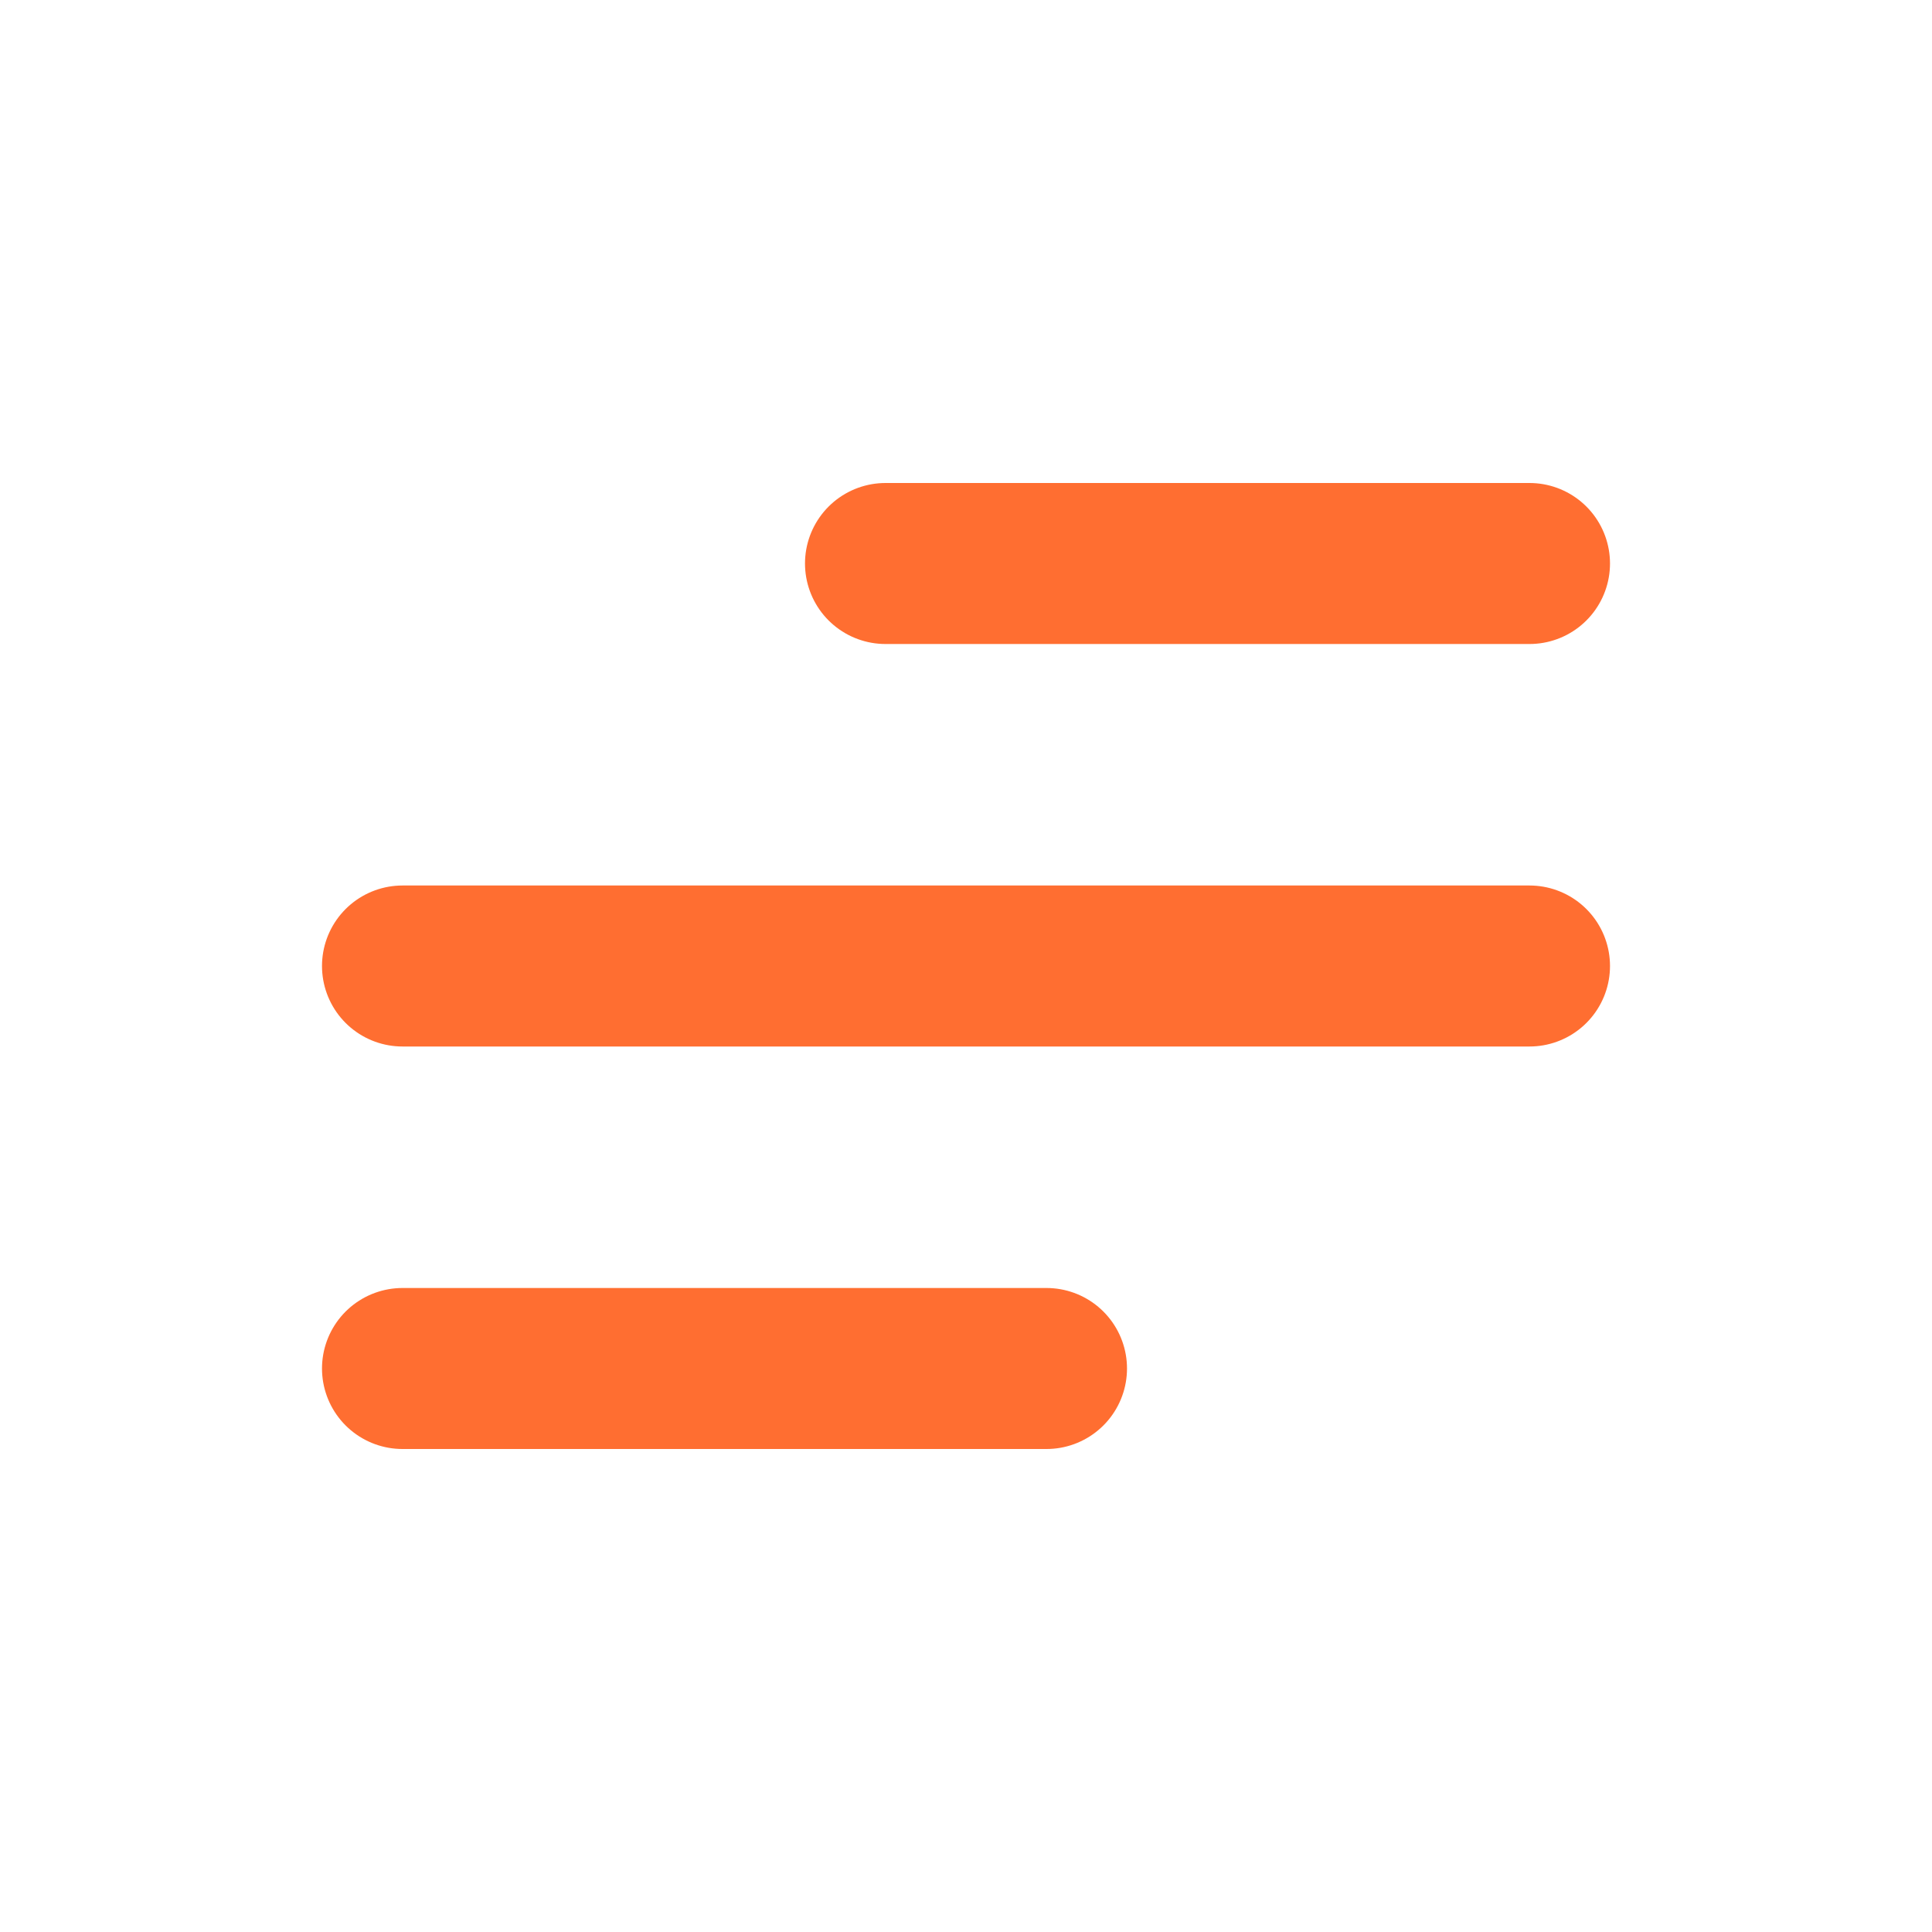
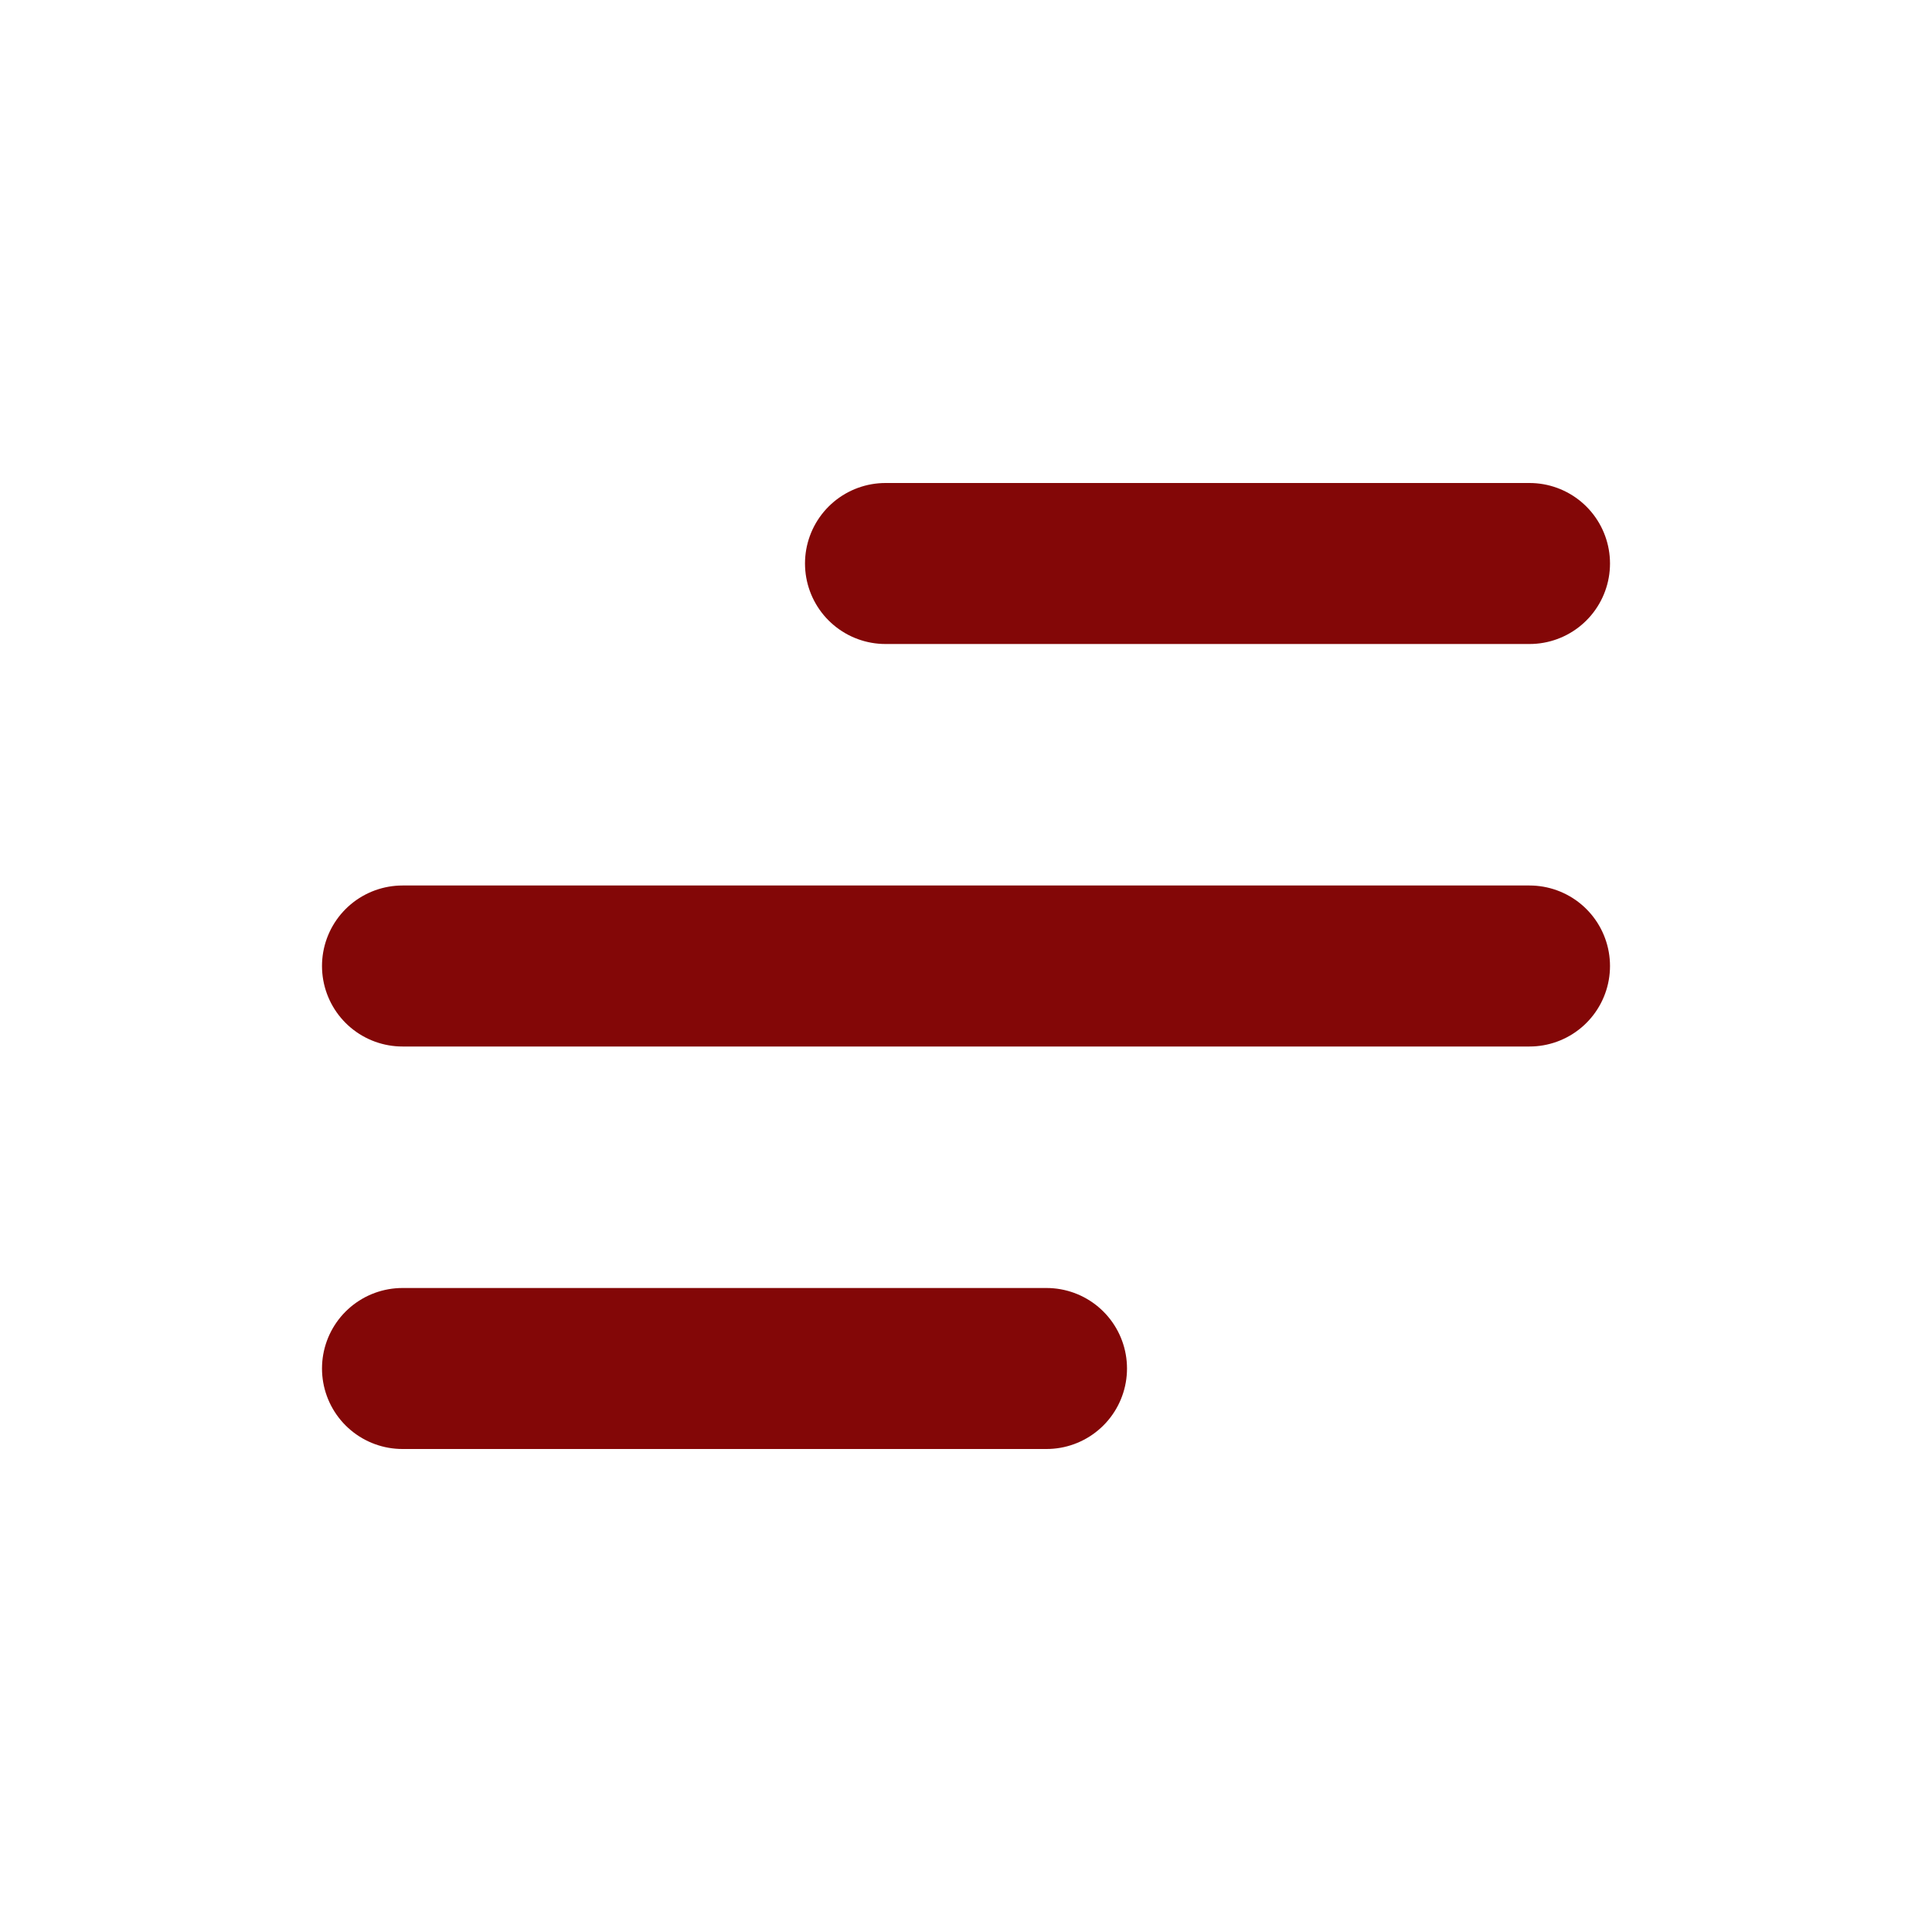
<svg xmlns="http://www.w3.org/2000/svg" width="800px" height="800px" viewBox="0 0 24 24" fill="none">
  <g id="Menu / Menu_Alt_05">
-     <path id="Vector" d="M5 17H13M5 12H19M11 7H19" stroke="#FF6E31" stroke-width="2" stroke-linecap="round" stroke-linejoin="round" />
+     <path id="Vector" d="M5 17H13M5 12H19M11 7H19" stroke="#830707" stroke-width="2" stroke-linecap="round" stroke-linejoin="round" />
  </g>
</svg>
